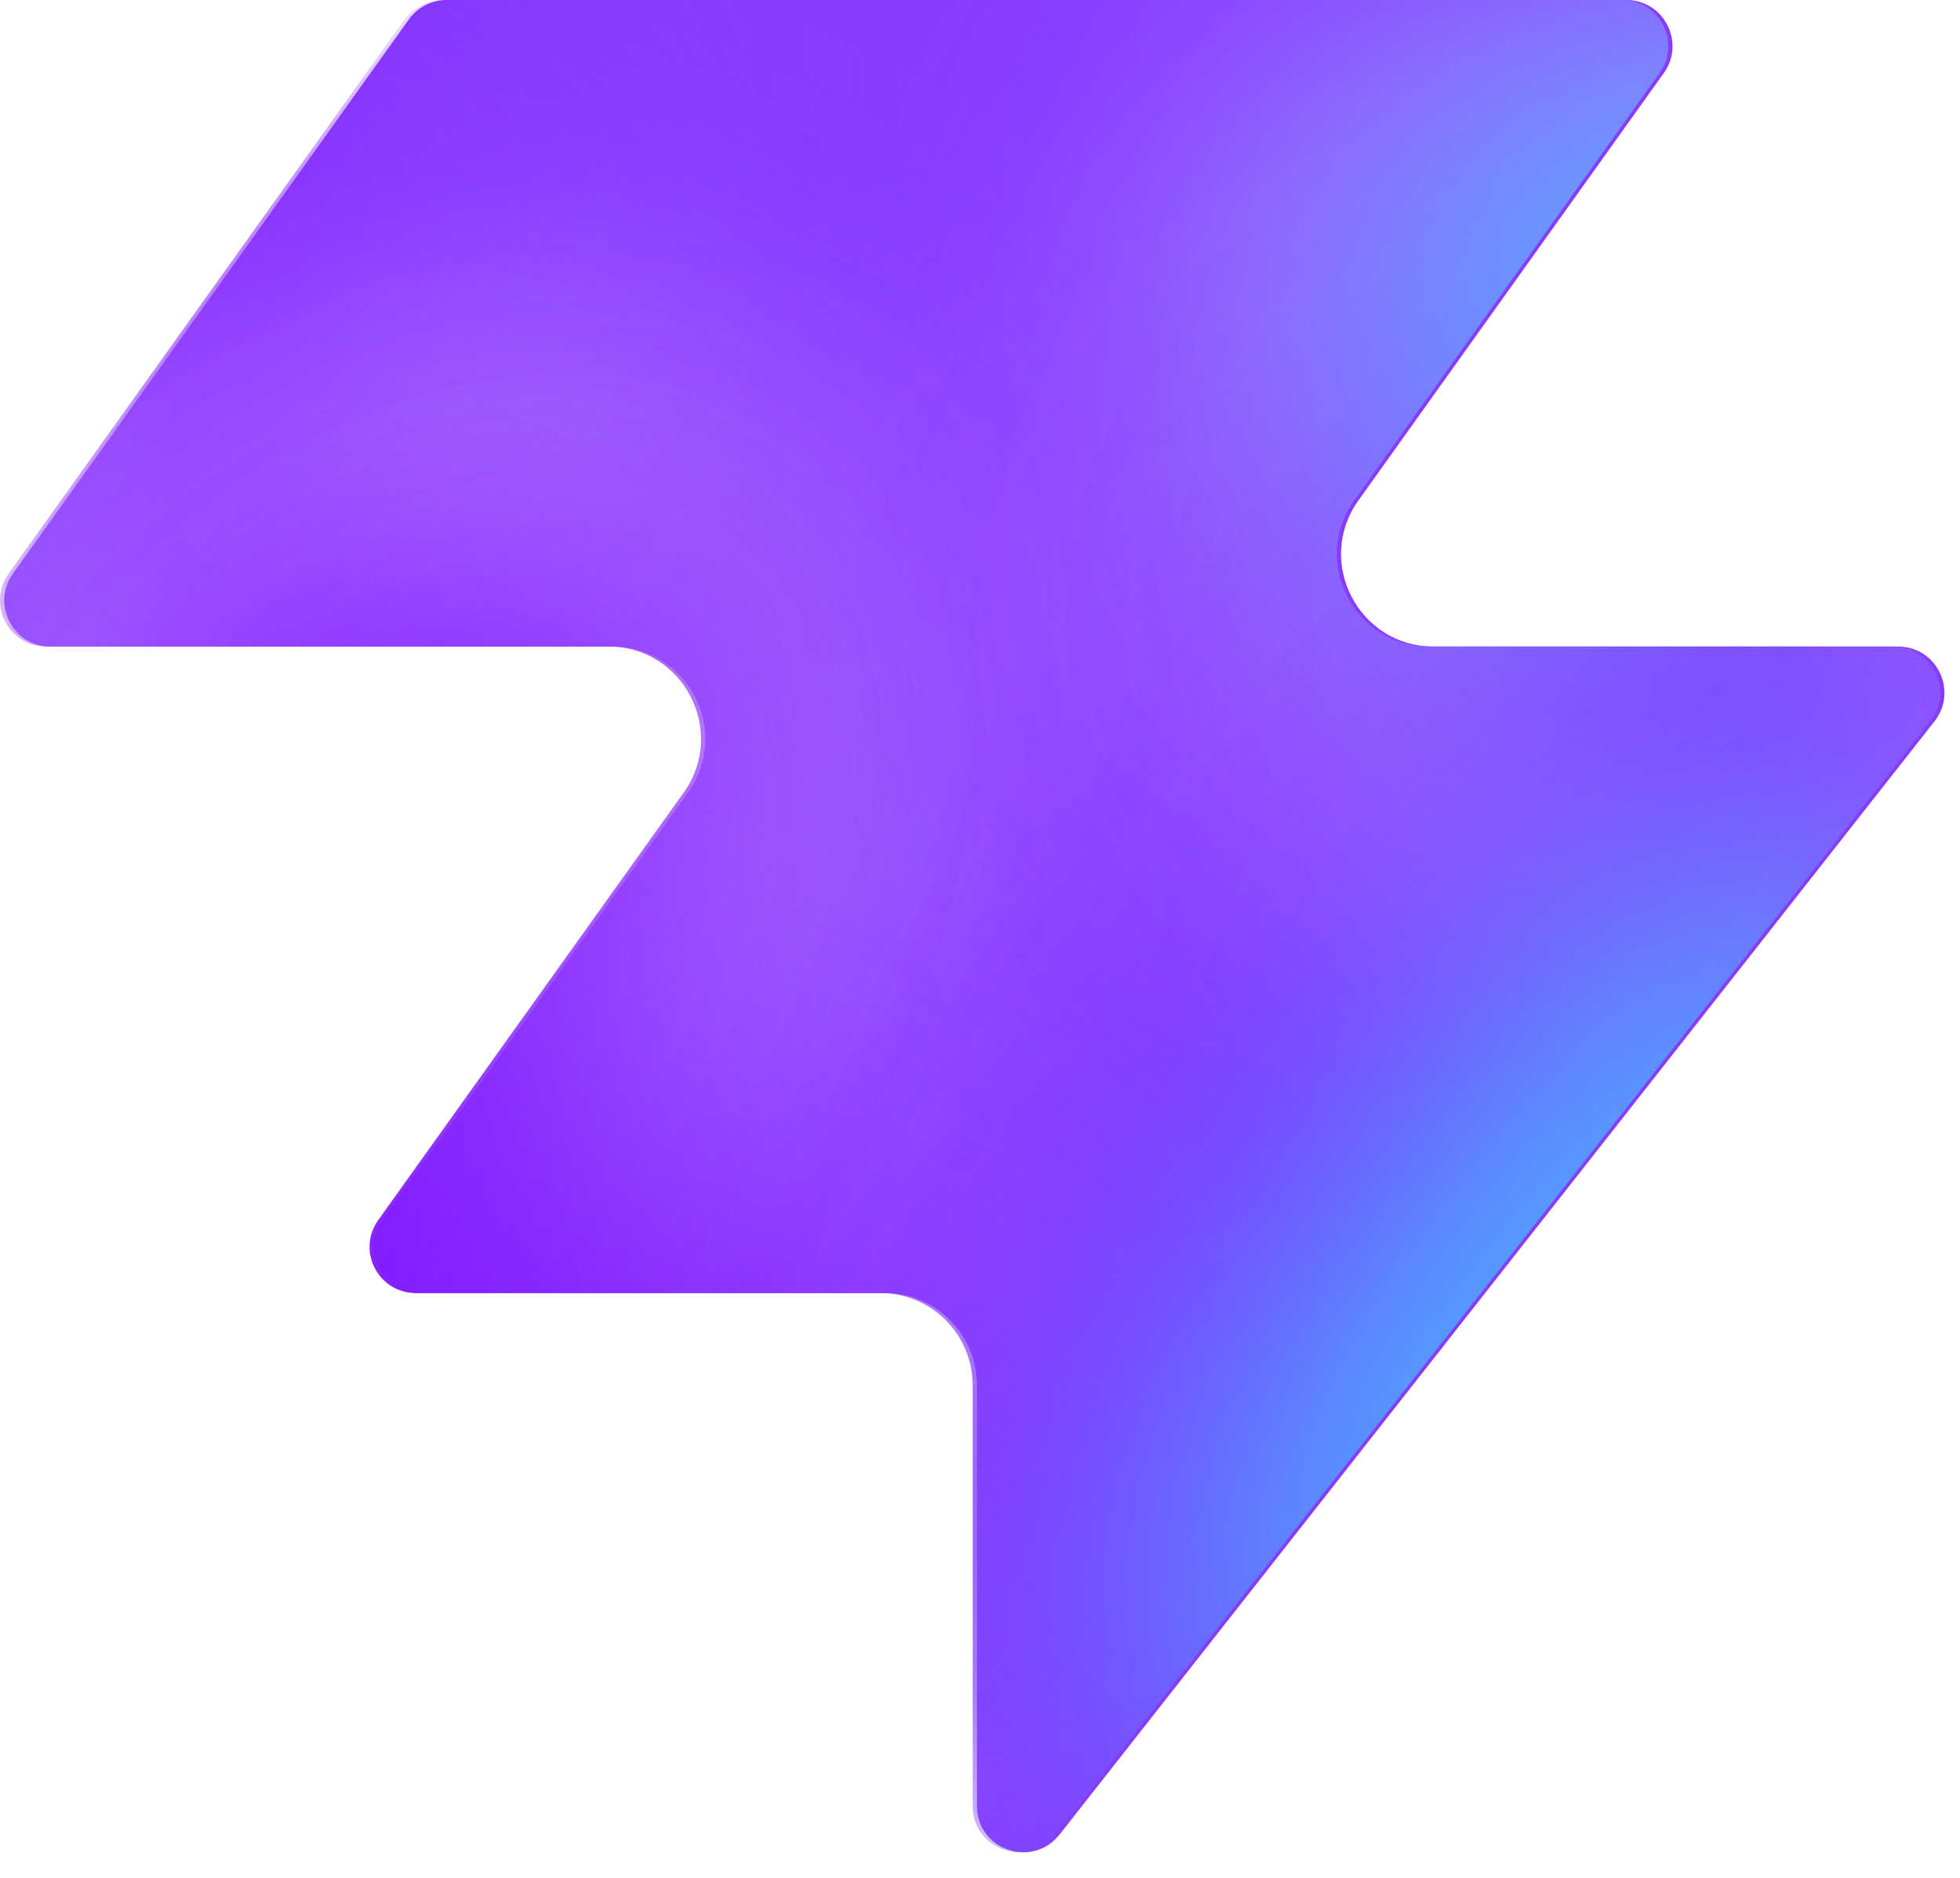
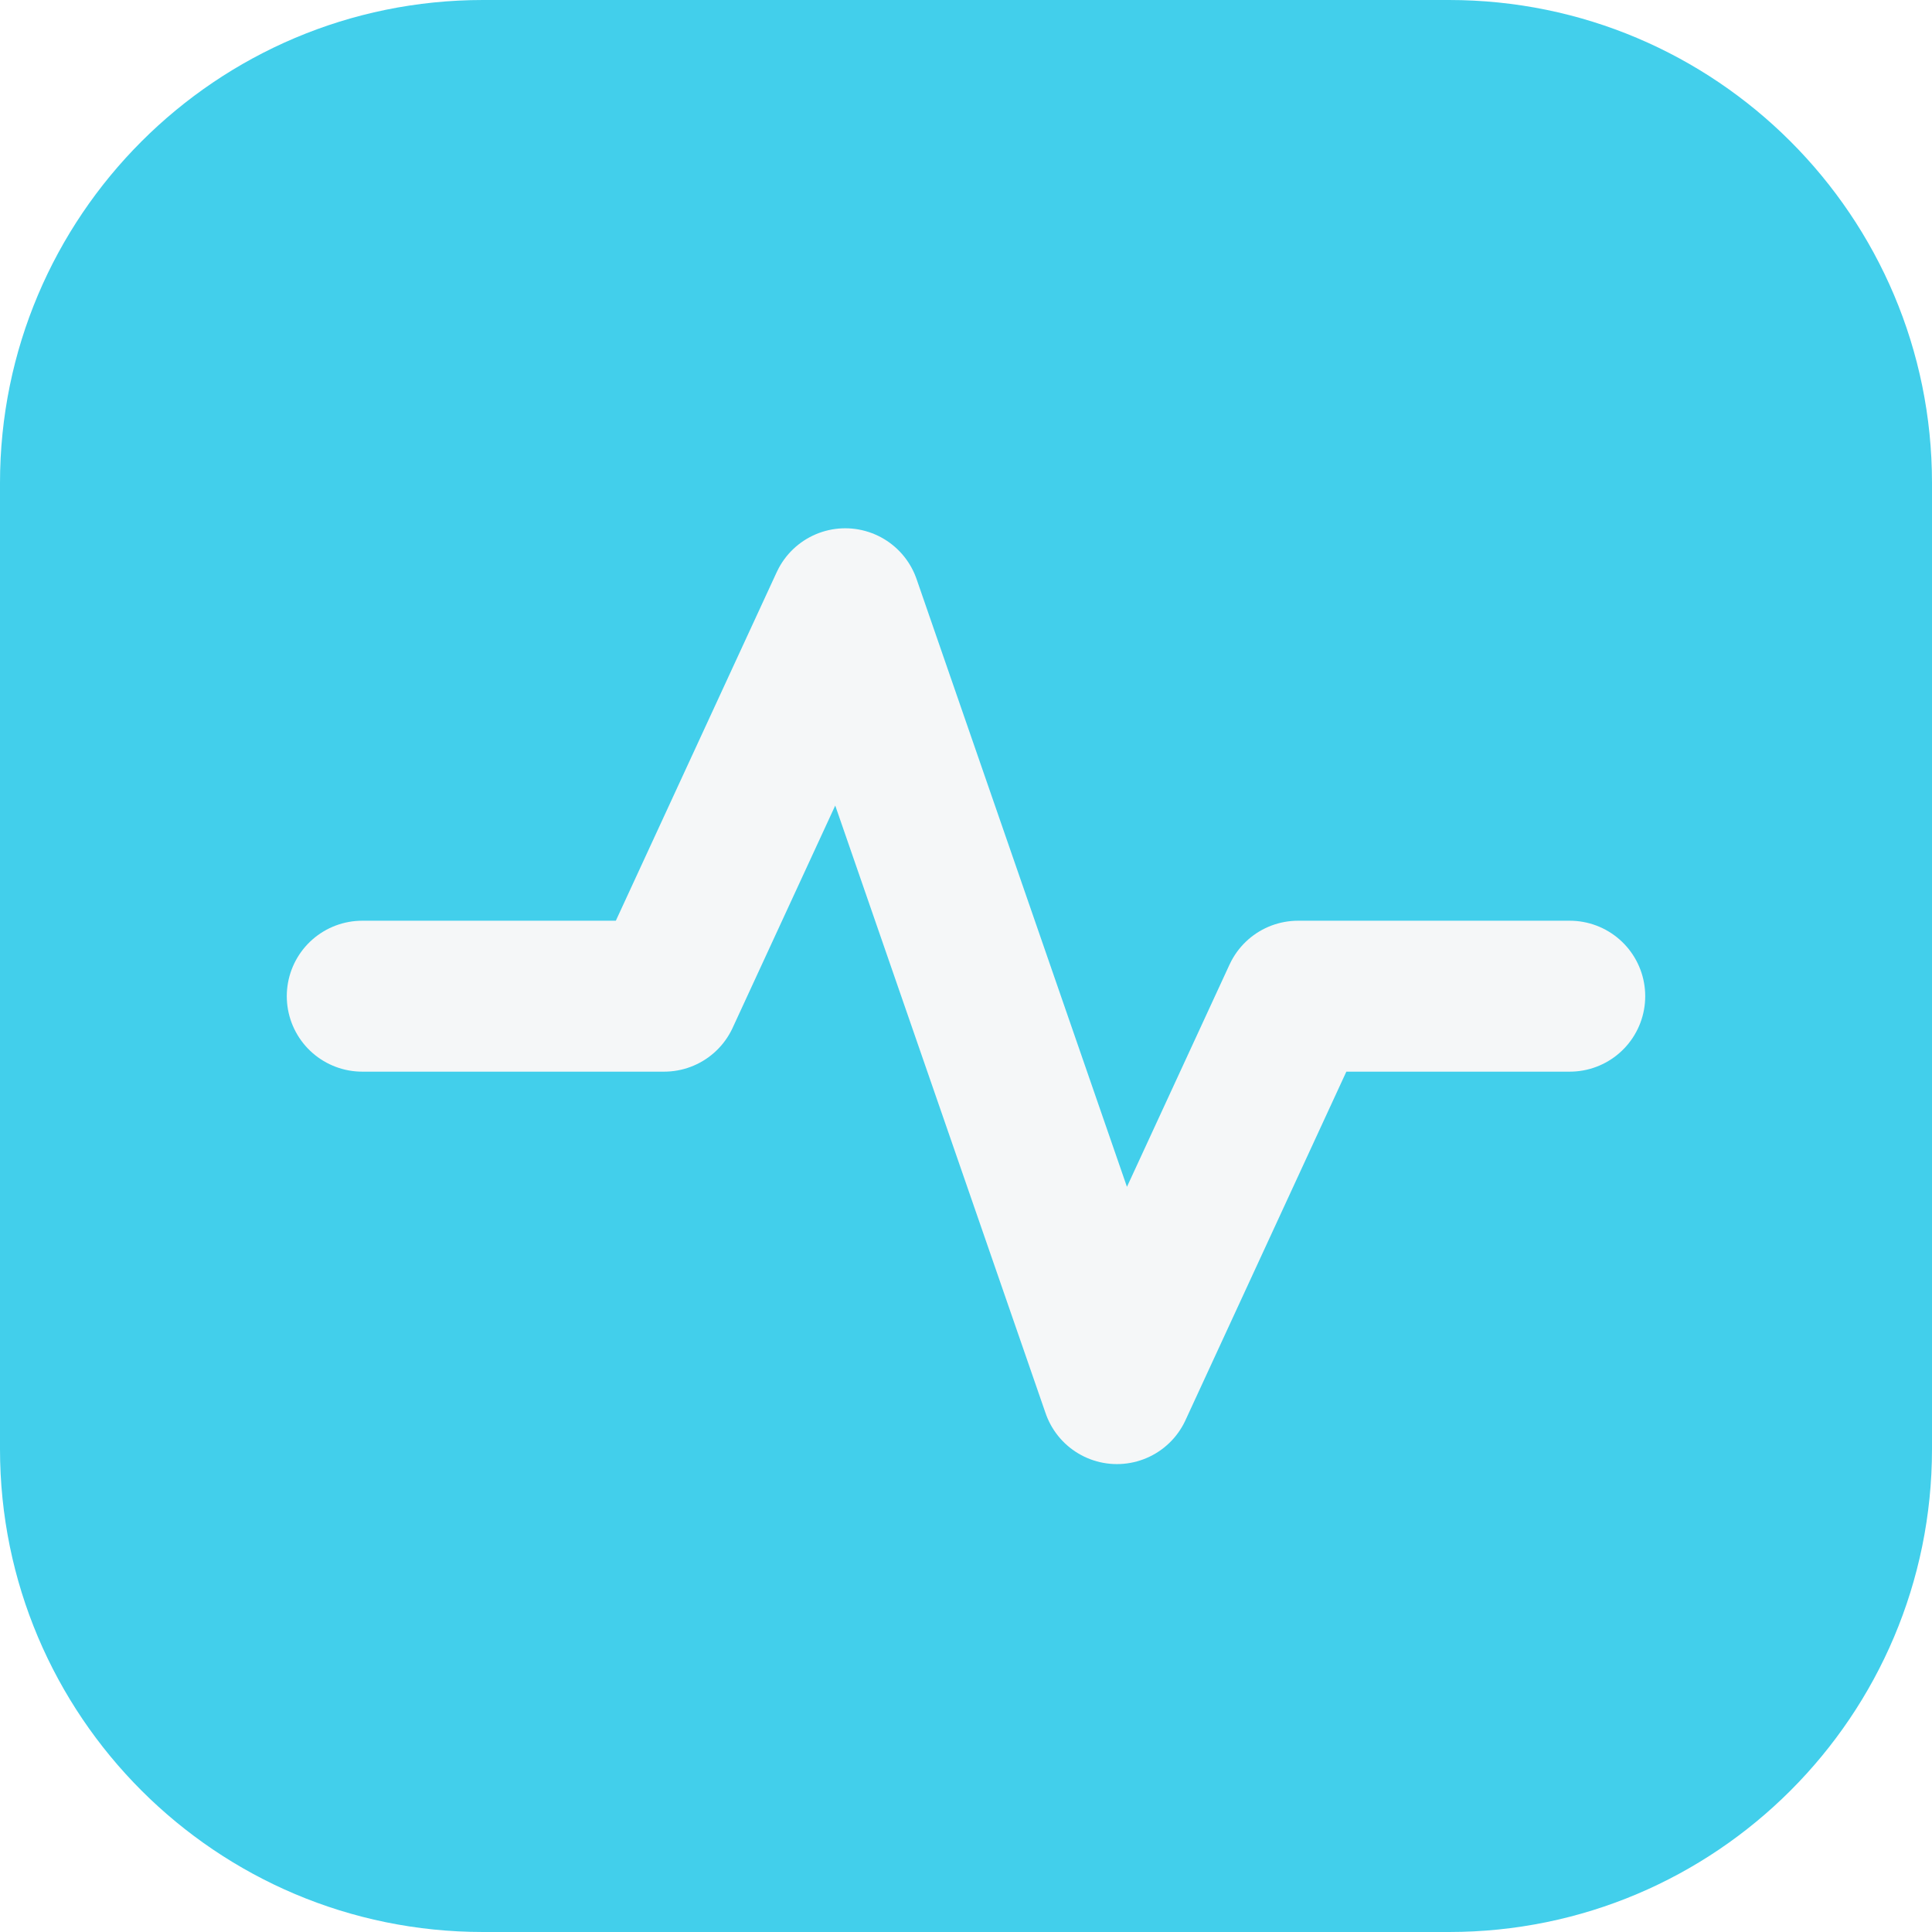
- <svg xmlns="http://www.w3.org/2000/svg" width="48" height="46" fill="none" viewBox="0 0 48 46">
-   <path fill="#863bff" d="M25.946 44.938c-.664.845-2.021.375-2.021-.698V33.937a2.26 2.26 0 0 0-2.262-2.262H10.287c-.92 0-1.456-1.04-.92-1.788l7.48-10.471c1.07-1.497 0-3.578-1.842-3.578H1.237c-.92 0-1.456-1.04-.92-1.788L10.013.474c.214-.297.556-.474.92-.474h28.894c.92 0 1.456 1.04.92 1.788l-7.48 10.471c-1.07 1.498 0 3.579 1.842 3.579h11.377c.943 0 1.473 1.088.89 1.83L25.947 44.94z" style="fill:#863bff;fill:color(display-p3 .525 .23 1);fill-opacity:1" />
-   <mask id="a" width="48" height="46" x="0" y="0" maskUnits="userSpaceOnUse" style="mask-type:alpha">
-     <path fill="#000" d="M25.842 44.938c-.664.844-2.021.375-2.021-.698V33.937a2.26 2.26 0 0 0-2.262-2.262H10.183c-.92 0-1.456-1.04-.92-1.788l7.48-10.471c1.07-1.498 0-3.579-1.842-3.579H1.133c-.92 0-1.456-1.04-.92-1.787L9.91.473c.214-.297.556-.474.92-.474h28.894c.92 0 1.456 1.04.92 1.788l-7.48 10.471c-1.07 1.498 0 3.578 1.842 3.578h11.377c.943 0 1.473 1.088.89 1.832L25.843 44.94z" style="fill:#000;fill-opacity:1" />
-   </mask>
-   <g mask="url(#a)">
-     <g filter="url(#b)">
-       <ellipse cx="5.508" cy="14.704" fill="#ede6ff" rx="5.508" ry="14.704" style="fill:#ede6ff;fill:color(display-p3 .927 .903 1);fill-opacity:1" transform="matrix(.00324 1 1 -.00324 -4.47 31.516)" />
-     </g>
-     <g filter="url(#c)">
-       <ellipse cx="10.399" cy="29.851" fill="#ede6ff" rx="10.399" ry="29.851" style="fill:#ede6ff;fill:color(display-p3 .927 .903 1);fill-opacity:1" transform="matrix(.00324 1 1 -.00324 -39.328 7.883)" />
-     </g>
-     <g filter="url(#d)">
-       <ellipse cx="5.508" cy="30.487" fill="#7e14ff" rx="5.508" ry="30.487" style="fill:#7e14ff;fill:color(display-p3 .492 .077 1);fill-opacity:1" transform="rotate(89.814 -25.913 -14.639)scale(1 -1)" />
-     </g>
-     <g filter="url(#e)">
-       <ellipse cx="5.508" cy="30.599" fill="#7e14ff" rx="5.508" ry="30.599" style="fill:#7e14ff;fill:color(display-p3 .492 .077 1);fill-opacity:1" transform="rotate(89.814 -32.644 -3.334)scale(1 -1)" />
-     </g>
-     <g filter="url(#f)">
-       <ellipse cx="5.508" cy="30.599" fill="#7e14ff" rx="5.508" ry="30.599" style="fill:#7e14ff;fill:color(display-p3 .492 .077 1);fill-opacity:1" transform="matrix(.00324 1 1 -.00324 -34.34 30.47)" />
-     </g>
-     <g filter="url(#g)">
-       <ellipse cx="14.072" cy="22.078" fill="#ede6ff" rx="14.072" ry="22.078" style="fill:#ede6ff;fill:color(display-p3 .927 .903 1);fill-opacity:1" transform="rotate(93.35 24.506 48.493)scale(-1 1)" />
-     </g>
-     <g filter="url(#h)">
-       <ellipse cx="3.47" cy="21.501" fill="#7e14ff" rx="3.47" ry="21.501" style="fill:#7e14ff;fill:color(display-p3 .492 .077 1);fill-opacity:1" transform="rotate(89.009 28.708 47.59)scale(-1 1)" />
-     </g>
-     <g filter="url(#i)">
-       <ellipse cx="3.47" cy="21.501" fill="#7e14ff" rx="3.47" ry="21.501" style="fill:#7e14ff;fill:color(display-p3 .492 .077 1);fill-opacity:1" transform="rotate(89.009 28.708 47.59)scale(-1 1)" />
-     </g>
-     <g filter="url(#j)">
-       <ellipse cx=".387" cy="8.972" fill="#7e14ff" rx="4.407" ry="29.108" style="fill:#7e14ff;fill:color(display-p3 .492 .077 1);fill-opacity:1" transform="rotate(39.51 .387 8.972)" />
-     </g>
-     <g filter="url(#k)">
-       <ellipse cx="47.523" cy="-6.092" fill="#7e14ff" rx="4.407" ry="29.108" style="fill:#7e14ff;fill:color(display-p3 .492 .077 1);fill-opacity:1" transform="rotate(37.892 47.523 -6.092)" />
-     </g>
-     <g filter="url(#l)">
-       <ellipse cx="41.412" cy="6.333" fill="#47bfff" rx="5.971" ry="9.665" style="fill:#47bfff;fill:color(display-p3 .28 .748 1);fill-opacity:1" transform="rotate(37.892 41.412 6.333)" />
-     </g>
-     <g filter="url(#m)">
-       <ellipse cx="-1.879" cy="38.332" fill="#7e14ff" rx="4.407" ry="29.108" style="fill:#7e14ff;fill:color(display-p3 .492 .077 1);fill-opacity:1" transform="rotate(37.892 -1.88 38.332)" />
-     </g>
-     <g filter="url(#n)">
-       <ellipse cx="-1.879" cy="38.332" fill="#7e14ff" rx="4.407" ry="29.108" style="fill:#7e14ff;fill:color(display-p3 .492 .077 1);fill-opacity:1" transform="rotate(37.892 -1.88 38.332)" />
-     </g>
-     <g filter="url(#o)">
-       <ellipse cx="35.651" cy="29.907" fill="#7e14ff" rx="4.407" ry="29.108" style="fill:#7e14ff;fill:color(display-p3 .492 .077 1);fill-opacity:1" transform="rotate(37.892 35.651 29.907)" />
-     </g>
-     <g filter="url(#p)">
-       <ellipse cx="38.418" cy="32.4" fill="#47bfff" rx="5.971" ry="15.297" style="fill:#47bfff;fill:color(display-p3 .28 .748 1);fill-opacity:1" transform="rotate(37.892 38.418 32.4)" />
-     </g>
-   </g>
-   <defs>
-     <filter id="b" width="60.045" height="41.654" x="-19.77" y="16.149" color-interpolation-filters="sRGB" filterUnits="userSpaceOnUse">
-       <feFlood flood-opacity="0" result="BackgroundImageFix" />
-       <feBlend in="SourceGraphic" in2="BackgroundImageFix" result="shape" />
-       <feGaussianBlur result="effect1_foregroundBlur_2002_17158" stdDeviation="7.659" />
-     </filter>
-     <filter id="c" width="90.34" height="51.437" x="-54.613" y="-7.533" color-interpolation-filters="sRGB" filterUnits="userSpaceOnUse">
-       <feFlood flood-opacity="0" result="BackgroundImageFix" />
-       <feBlend in="SourceGraphic" in2="BackgroundImageFix" result="shape" />
-       <feGaussianBlur result="effect1_foregroundBlur_2002_17158" stdDeviation="7.659" />
-     </filter>
-     <filter id="d" width="79.355" height="29.4" x="-49.64" y="2.03" color-interpolation-filters="sRGB" filterUnits="userSpaceOnUse">
-       <feFlood flood-opacity="0" result="BackgroundImageFix" />
-       <feBlend in="SourceGraphic" in2="BackgroundImageFix" result="shape" />
-       <feGaussianBlur result="effect1_foregroundBlur_2002_17158" stdDeviation="4.596" />
-     </filter>
-     <filter id="e" width="79.579" height="29.4" x="-45.045" y="20.029" color-interpolation-filters="sRGB" filterUnits="userSpaceOnUse">
-       <feFlood flood-opacity="0" result="BackgroundImageFix" />
-       <feBlend in="SourceGraphic" in2="BackgroundImageFix" result="shape" />
-       <feGaussianBlur result="effect1_foregroundBlur_2002_17158" stdDeviation="4.596" />
-     </filter>
-     <filter id="f" width="79.579" height="29.4" x="-43.513" y="21.178" color-interpolation-filters="sRGB" filterUnits="userSpaceOnUse">
-       <feFlood flood-opacity="0" result="BackgroundImageFix" />
-       <feBlend in="SourceGraphic" in2="BackgroundImageFix" result="shape" />
-       <feGaussianBlur result="effect1_foregroundBlur_2002_17158" stdDeviation="4.596" />
-     </filter>
-     <filter id="g" width="74.749" height="58.852" x="15.756" y="-17.901" color-interpolation-filters="sRGB" filterUnits="userSpaceOnUse">
-       <feFlood flood-opacity="0" result="BackgroundImageFix" />
-       <feBlend in="SourceGraphic" in2="BackgroundImageFix" result="shape" />
-       <feGaussianBlur result="effect1_foregroundBlur_2002_17158" stdDeviation="7.659" />
-     </filter>
-     <filter id="h" width="61.377" height="25.362" x="23.548" y="2.284" color-interpolation-filters="sRGB" filterUnits="userSpaceOnUse">
-       <feFlood flood-opacity="0" result="BackgroundImageFix" />
-       <feBlend in="SourceGraphic" in2="BackgroundImageFix" result="shape" />
-       <feGaussianBlur result="effect1_foregroundBlur_2002_17158" stdDeviation="4.596" />
-     </filter>
-     <filter id="i" width="61.377" height="25.362" x="23.548" y="2.284" color-interpolation-filters="sRGB" filterUnits="userSpaceOnUse">
-       <feFlood flood-opacity="0" result="BackgroundImageFix" />
-       <feBlend in="SourceGraphic" in2="BackgroundImageFix" result="shape" />
-       <feGaussianBlur result="effect1_foregroundBlur_2002_17158" stdDeviation="4.596" />
-     </filter>
-     <filter id="j" width="56.045" height="63.649" x="-27.636" y="-22.853" color-interpolation-filters="sRGB" filterUnits="userSpaceOnUse">
-       <feFlood flood-opacity="0" result="BackgroundImageFix" />
-       <feBlend in="SourceGraphic" in2="BackgroundImageFix" result="shape" />
-       <feGaussianBlur result="effect1_foregroundBlur_2002_17158" stdDeviation="4.596" />
-     </filter>
-     <filter id="k" width="54.814" height="64.646" x="20.116" y="-38.415" color-interpolation-filters="sRGB" filterUnits="userSpaceOnUse">
-       <feFlood flood-opacity="0" result="BackgroundImageFix" />
-       <feBlend in="SourceGraphic" in2="BackgroundImageFix" result="shape" />
-       <feGaussianBlur result="effect1_foregroundBlur_2002_17158" stdDeviation="4.596" />
-     </filter>
-     <filter id="l" width="33.541" height="35.313" x="24.641" y="-11.323" color-interpolation-filters="sRGB" filterUnits="userSpaceOnUse">
-       <feFlood flood-opacity="0" result="BackgroundImageFix" />
-       <feBlend in="SourceGraphic" in2="BackgroundImageFix" result="shape" />
-       <feGaussianBlur result="effect1_foregroundBlur_2002_17158" stdDeviation="4.596" />
-     </filter>
-     <filter id="m" width="54.814" height="64.646" x="-29.286" y="6.009" color-interpolation-filters="sRGB" filterUnits="userSpaceOnUse">
-       <feFlood flood-opacity="0" result="BackgroundImageFix" />
-       <feBlend in="SourceGraphic" in2="BackgroundImageFix" result="shape" />
-       <feGaussianBlur result="effect1_foregroundBlur_2002_17158" stdDeviation="4.596" />
-     </filter>
-     <filter id="n" width="54.814" height="64.646" x="-29.286" y="6.009" color-interpolation-filters="sRGB" filterUnits="userSpaceOnUse">
-       <feFlood flood-opacity="0" result="BackgroundImageFix" />
-       <feBlend in="SourceGraphic" in2="BackgroundImageFix" result="shape" />
-       <feGaussianBlur result="effect1_foregroundBlur_2002_17158" stdDeviation="4.596" />
-     </filter>
-     <filter id="o" width="54.814" height="64.646" x="8.244" y="-2.416" color-interpolation-filters="sRGB" filterUnits="userSpaceOnUse">
-       <feFlood flood-opacity="0" result="BackgroundImageFix" />
-       <feBlend in="SourceGraphic" in2="BackgroundImageFix" result="shape" />
-       <feGaussianBlur result="effect1_foregroundBlur_2002_17158" stdDeviation="4.596" />
-     </filter>
-     <filter id="p" width="39.409" height="43.623" x="18.713" y="10.588" color-interpolation-filters="sRGB" filterUnits="userSpaceOnUse">
-       <feFlood flood-opacity="0" result="BackgroundImageFix" />
-       <feBlend in="SourceGraphic" in2="BackgroundImageFix" result="shape" />
-       <feGaussianBlur result="effect1_foregroundBlur_2002_17158" stdDeviation="4.596" />
-     </filter>
-   </defs>
+ <svg xmlns="http://www.w3.org/2000/svg" viewBox="0 0 64 64">
+   <rect width="64" height="64" rx="16" fill="#42cfeb" />
+   <path d="M12 33h10l6-13 9 26 6-13h9" fill="none" stroke="#f5f7f8" stroke-width="5" stroke-linecap="round" stroke-linejoin="round" />
</svg>
